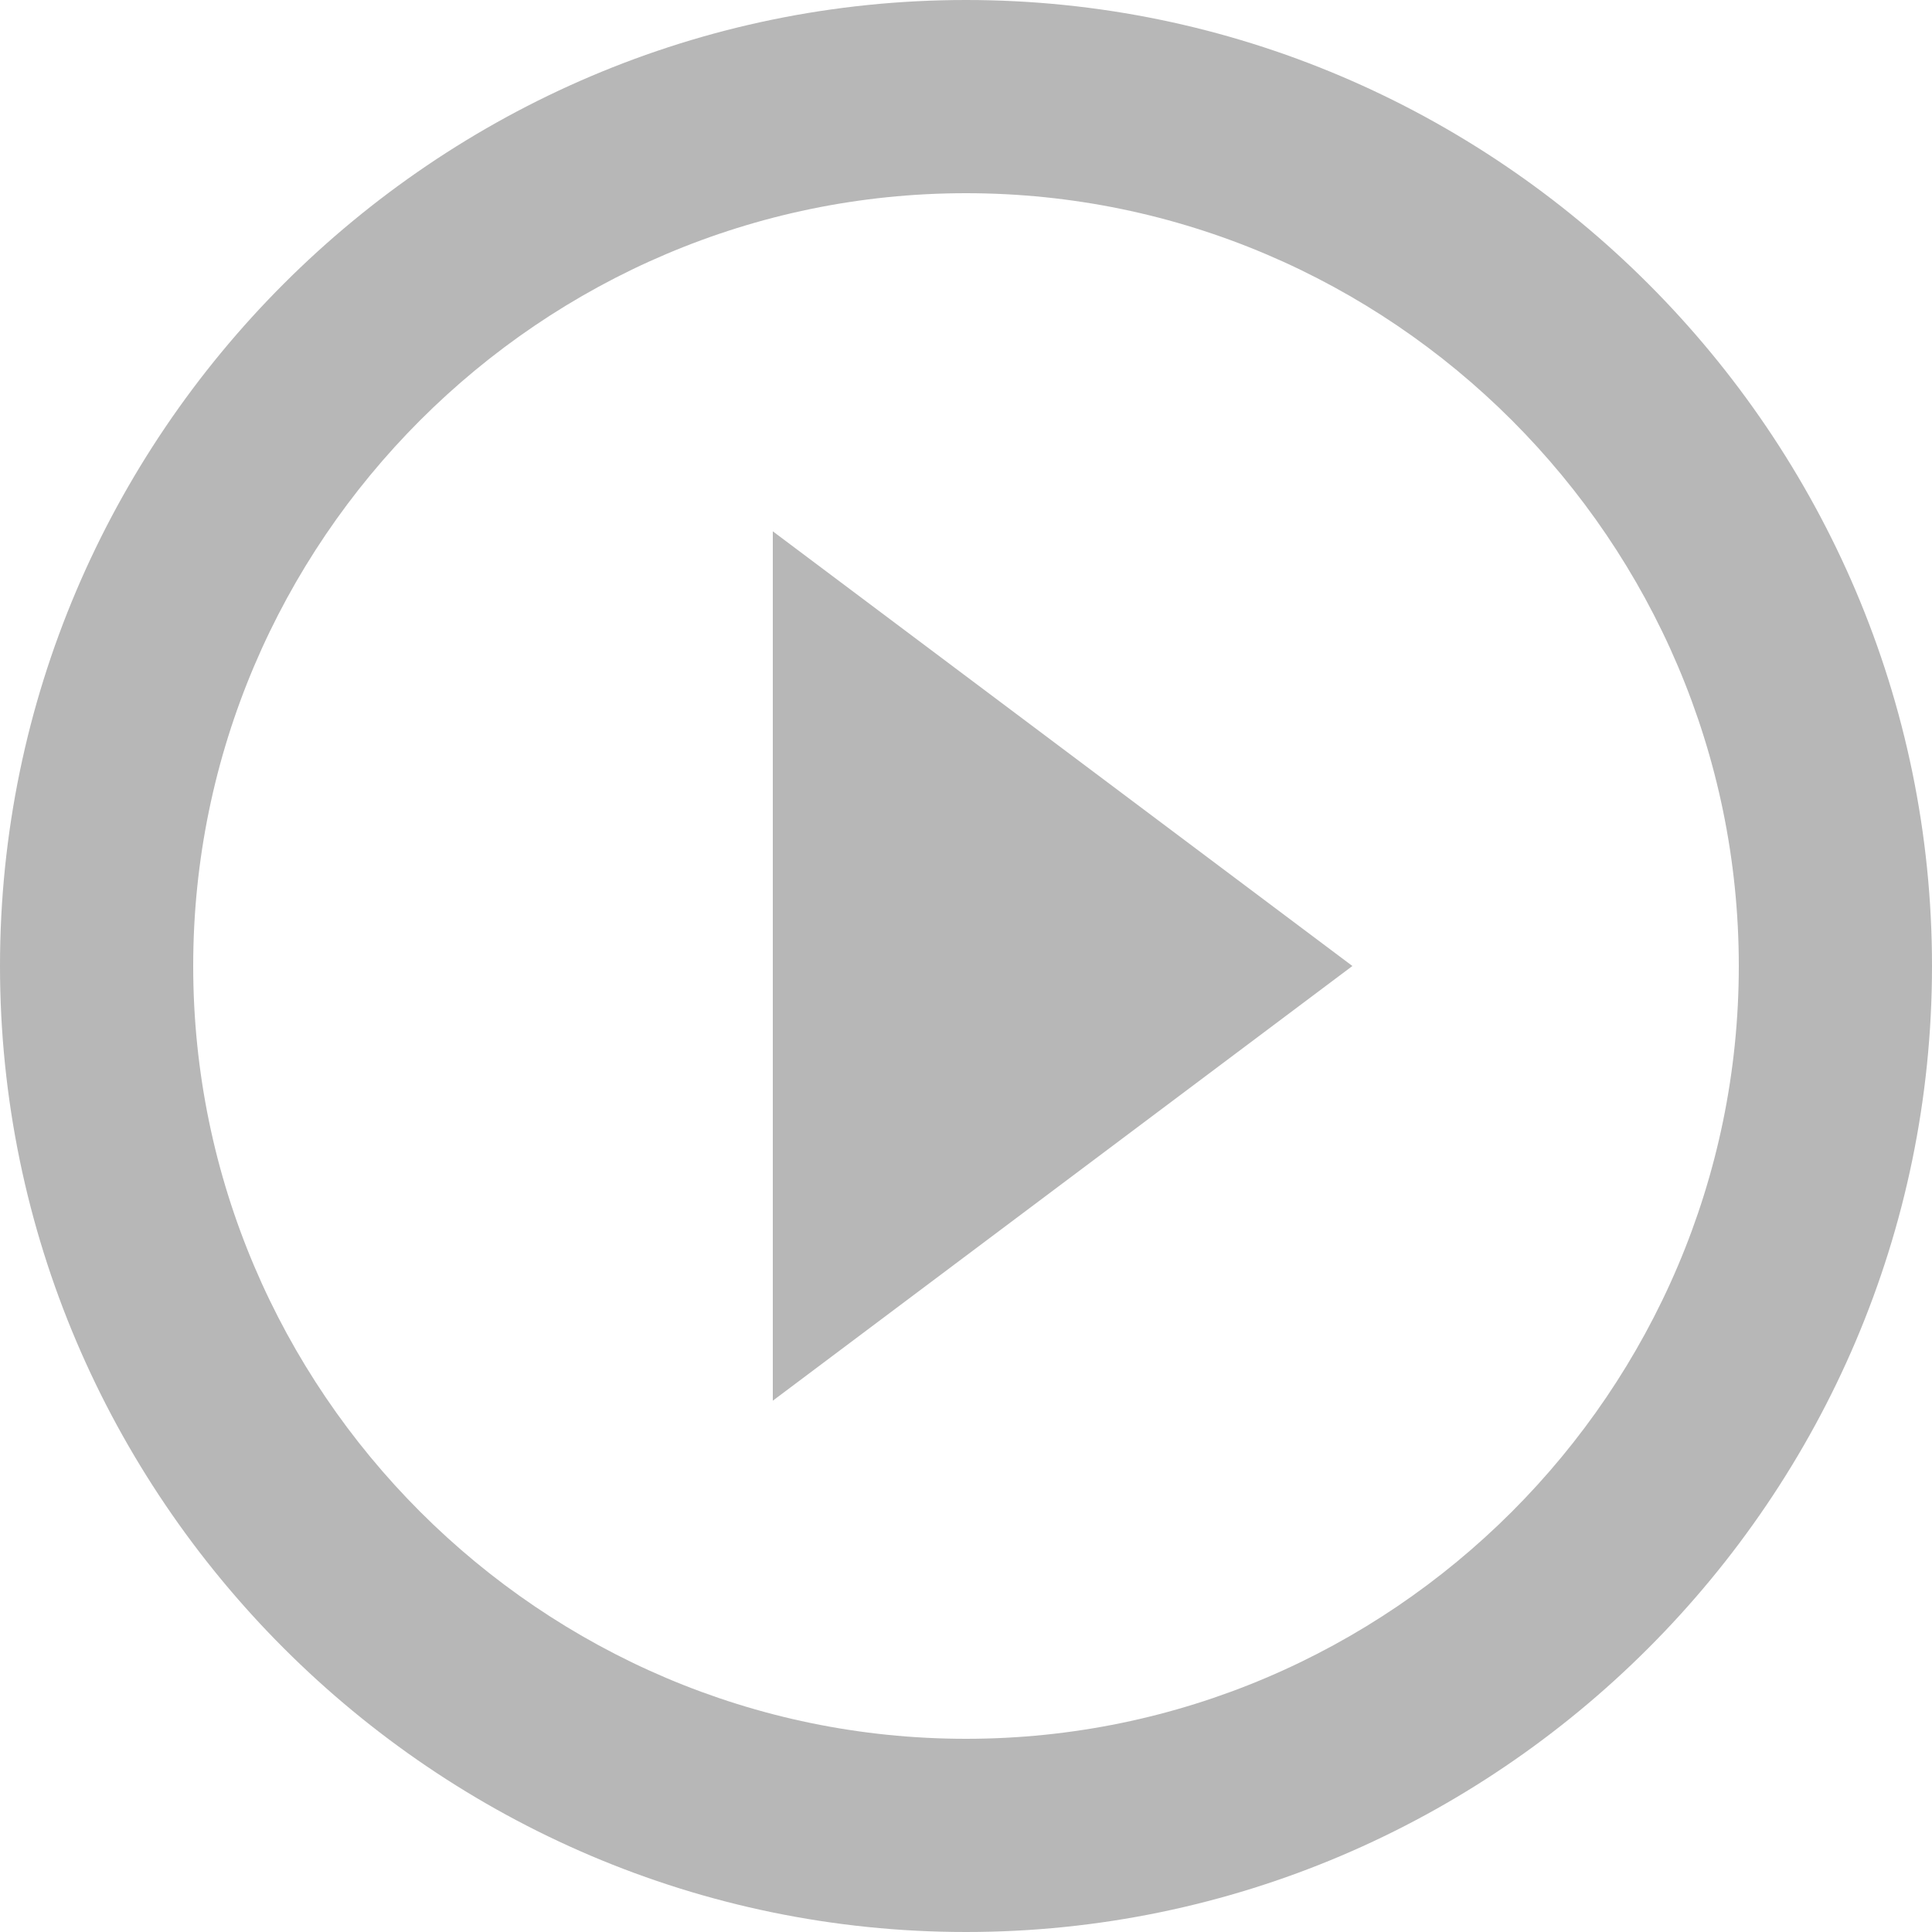
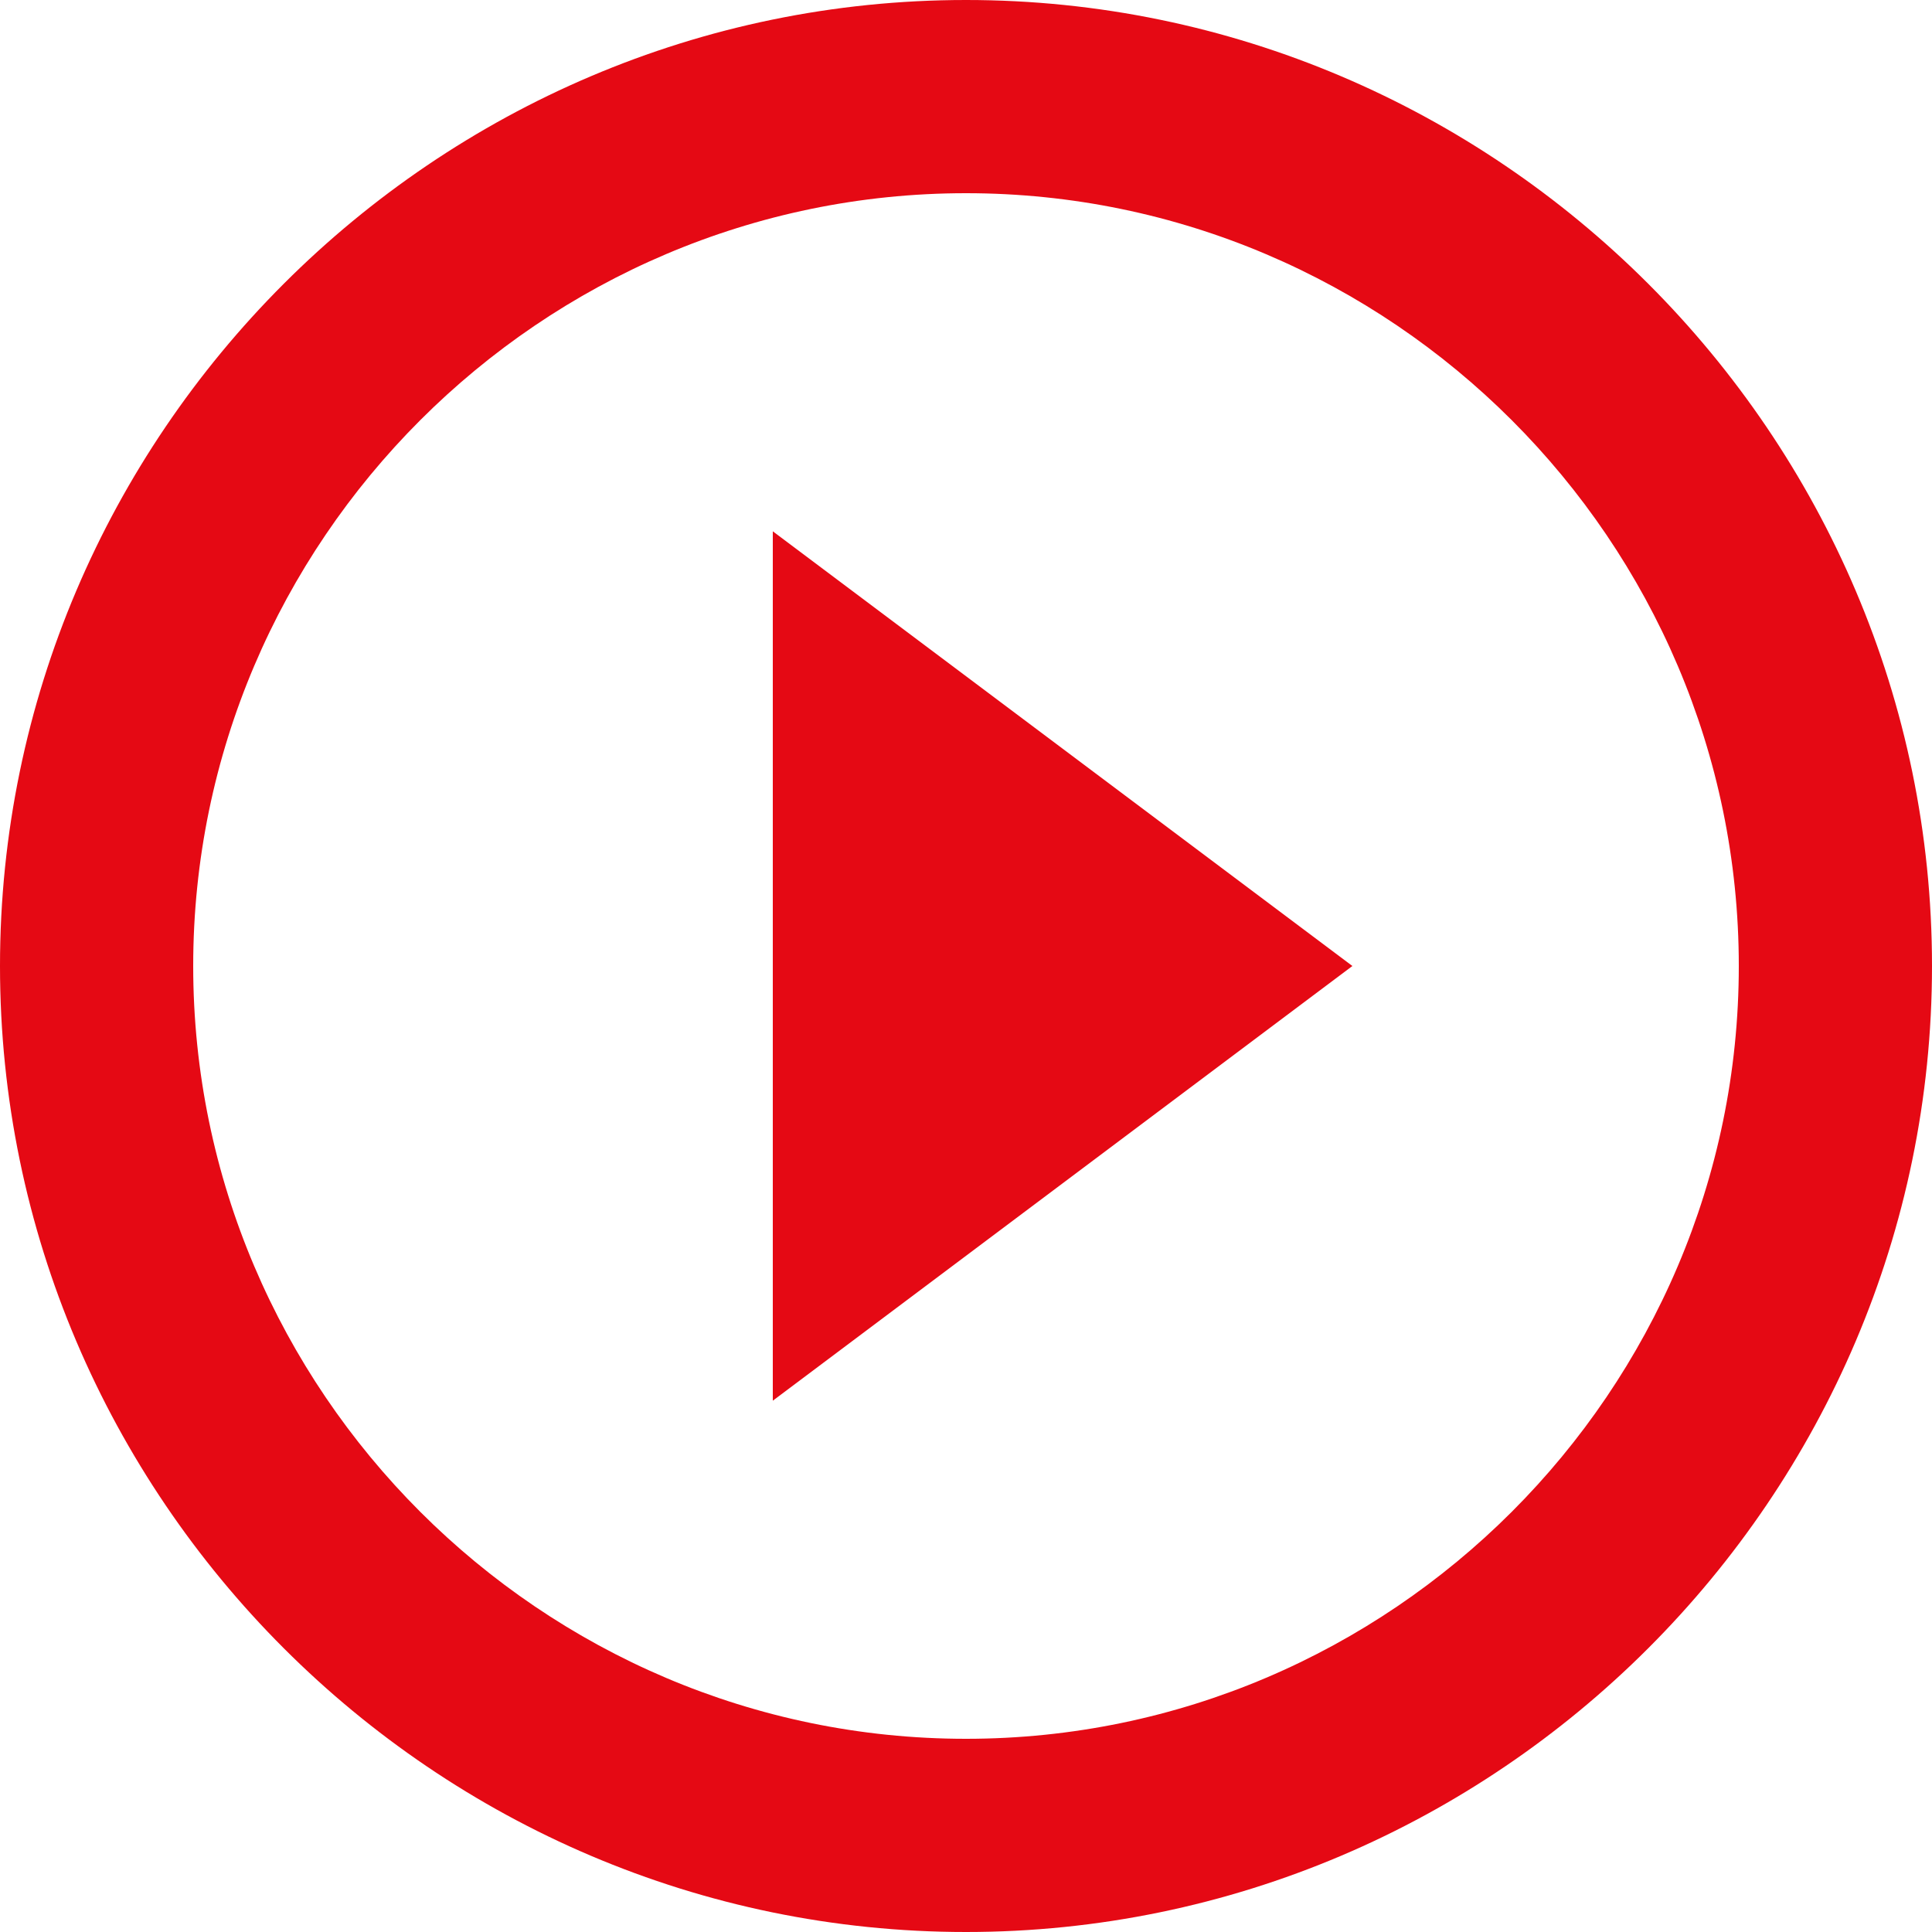
<svg xmlns="http://www.w3.org/2000/svg" version="1.1" id="Capa_1" x="0px" y="0px" width="512px" height="512px" viewBox="0 0 510 510" style="enable-background:new 0 0 510 510;" xml:space="preserve" class="">
  <g>
    <g>
      <g id="play-circle-outline">
-         <path d="M204,369.75L357,255L204,140.25V369.75z M255,0C114.75,0,0,114.75,0,255s114.75,255,255,255s255-114.75,255-255    S395.25,0,255,0z M255,459c-112.2,0-204-91.8-204-204S142.8,51,255,51s204,91.8,204,204S367.2,459,255,459z" data-original="#000000" class="active-path" data-old_color="#B7B6B6" fill="#B7B7B7" />
+         <path d="M204,369.75L357,255L204,140.25V369.75z M255,0C114.75,0,0,114.75,0,255s114.75,255,255,255s255-114.75,255-255    S395.25,0,255,0z M255,459c-112.2,0-204-91.8-204-204S142.8,51,255,51s204,91.8,204,204S367.2,459,255,459z" data-original="#000000" class="active-path" data-old_color="#e50914" fill="#e50914" />
      </g>
    </g>
  </g>
</svg>
